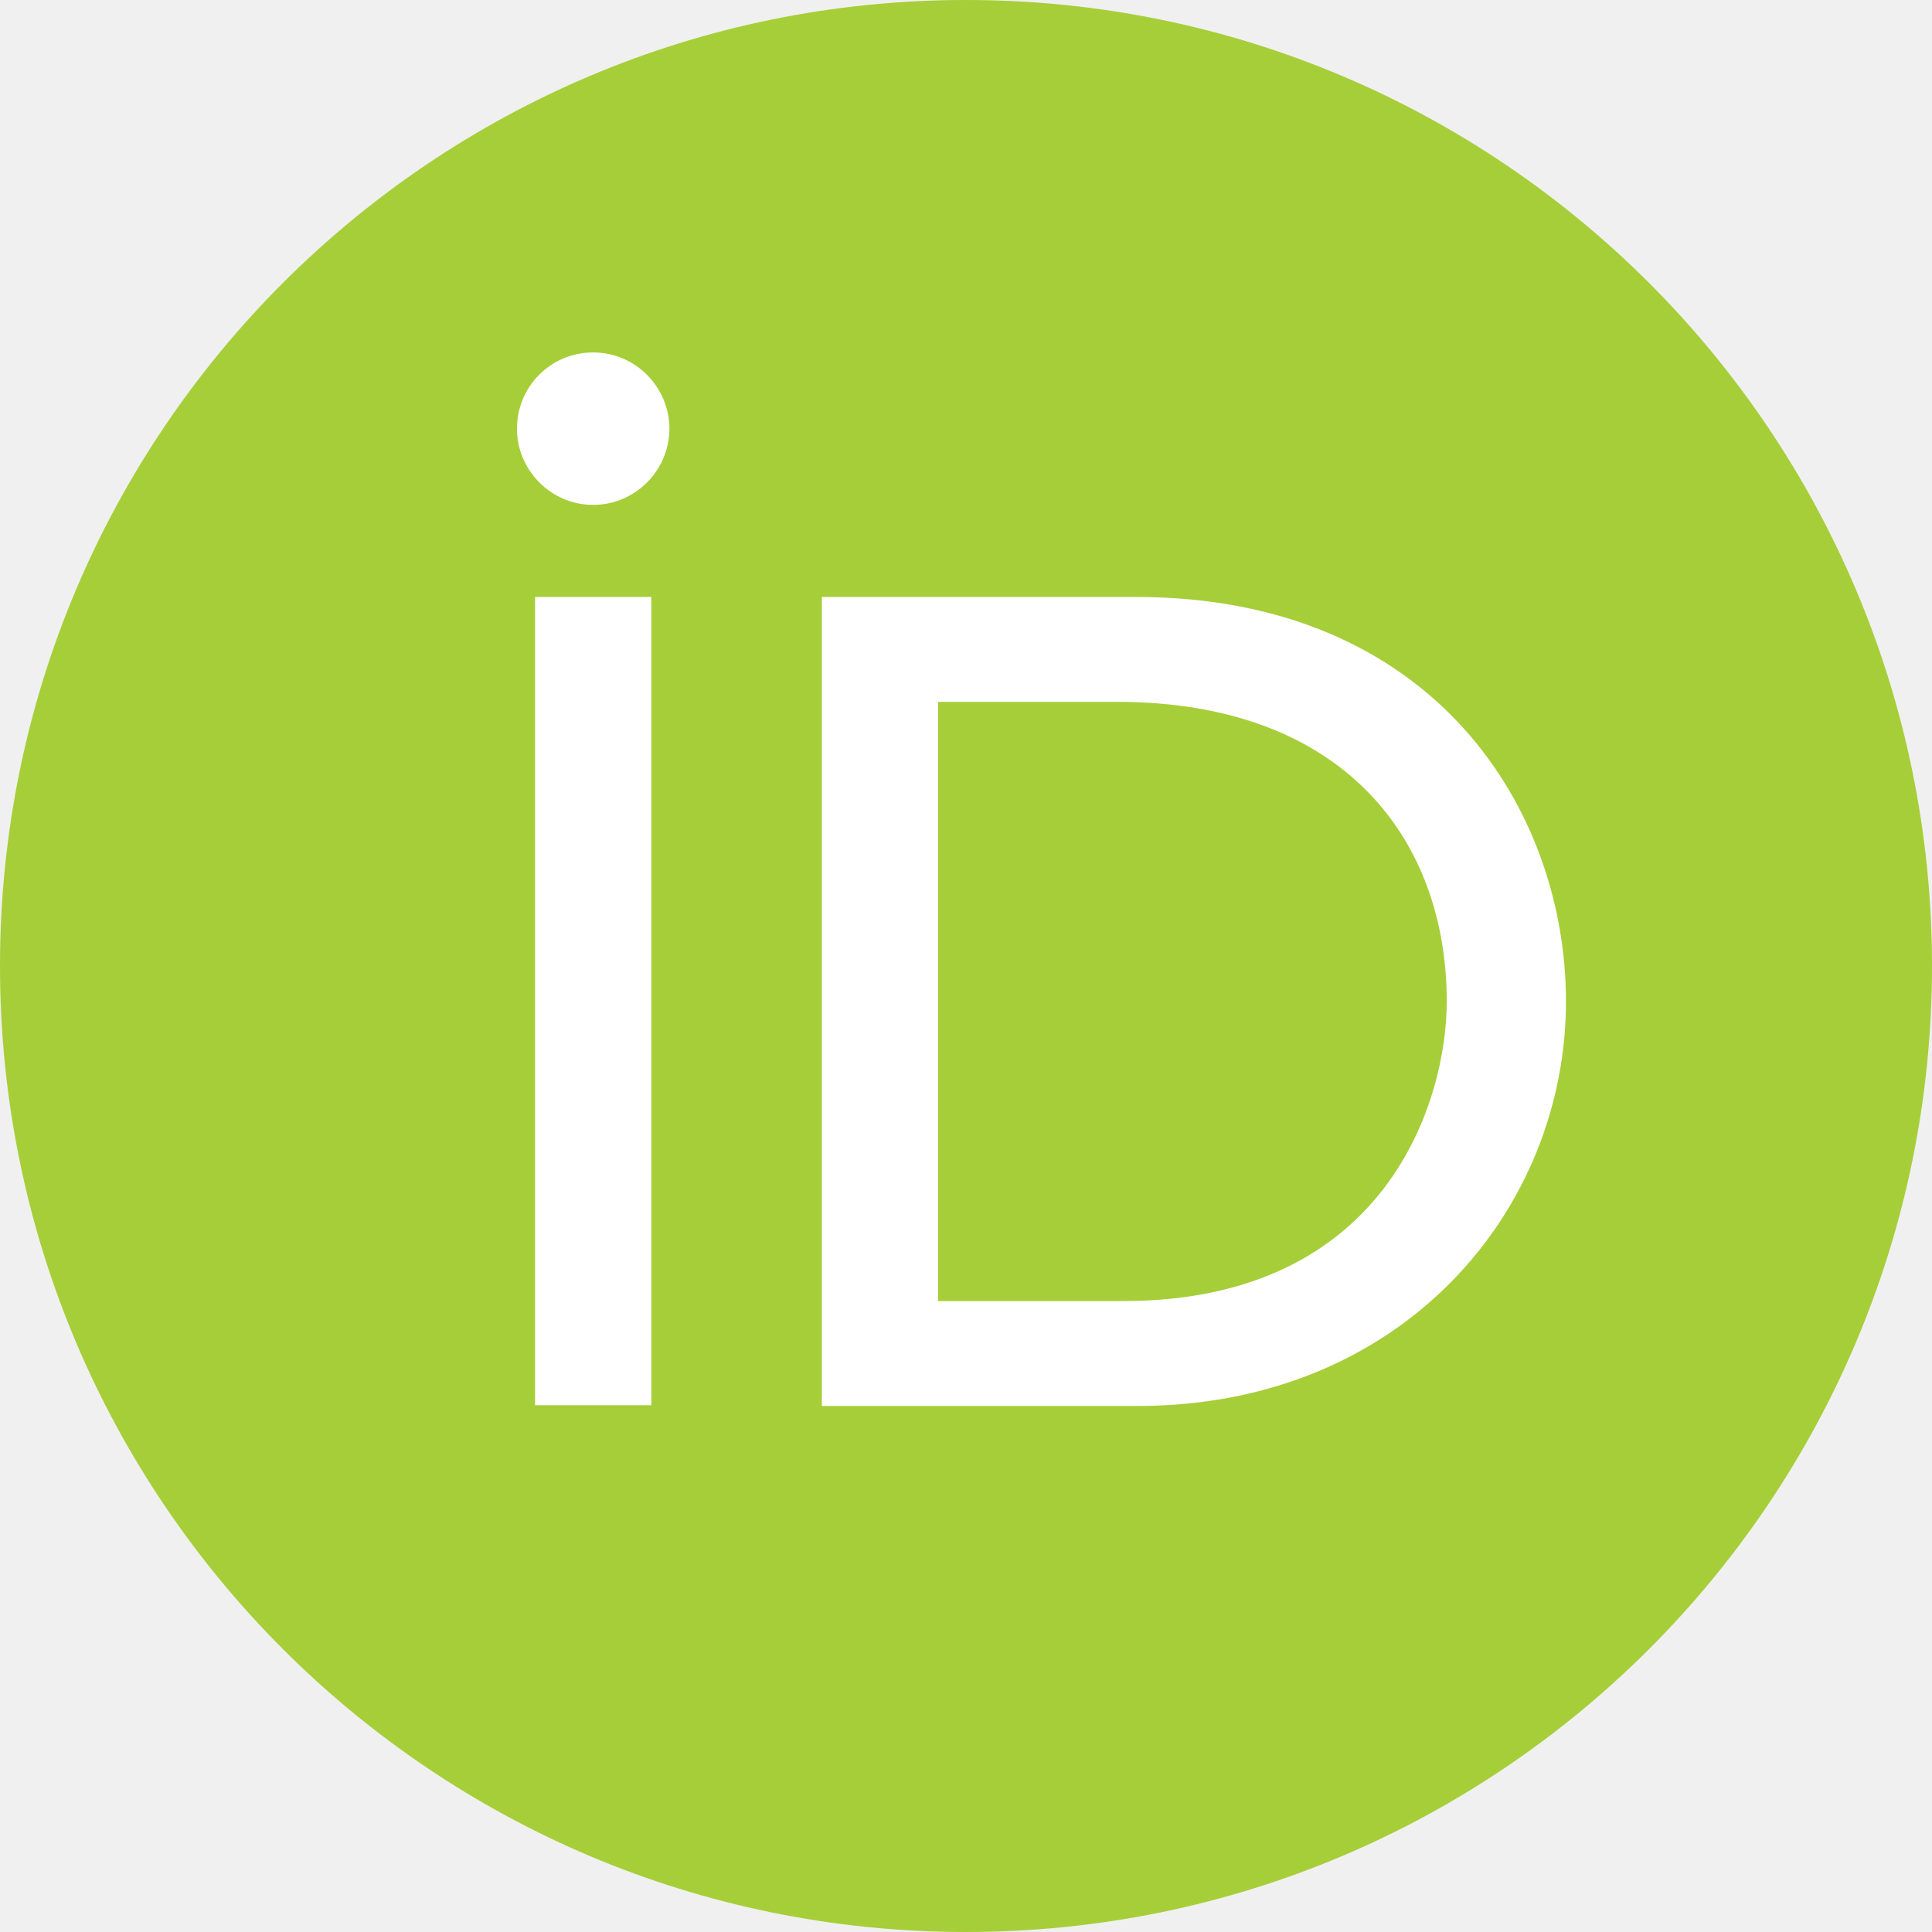
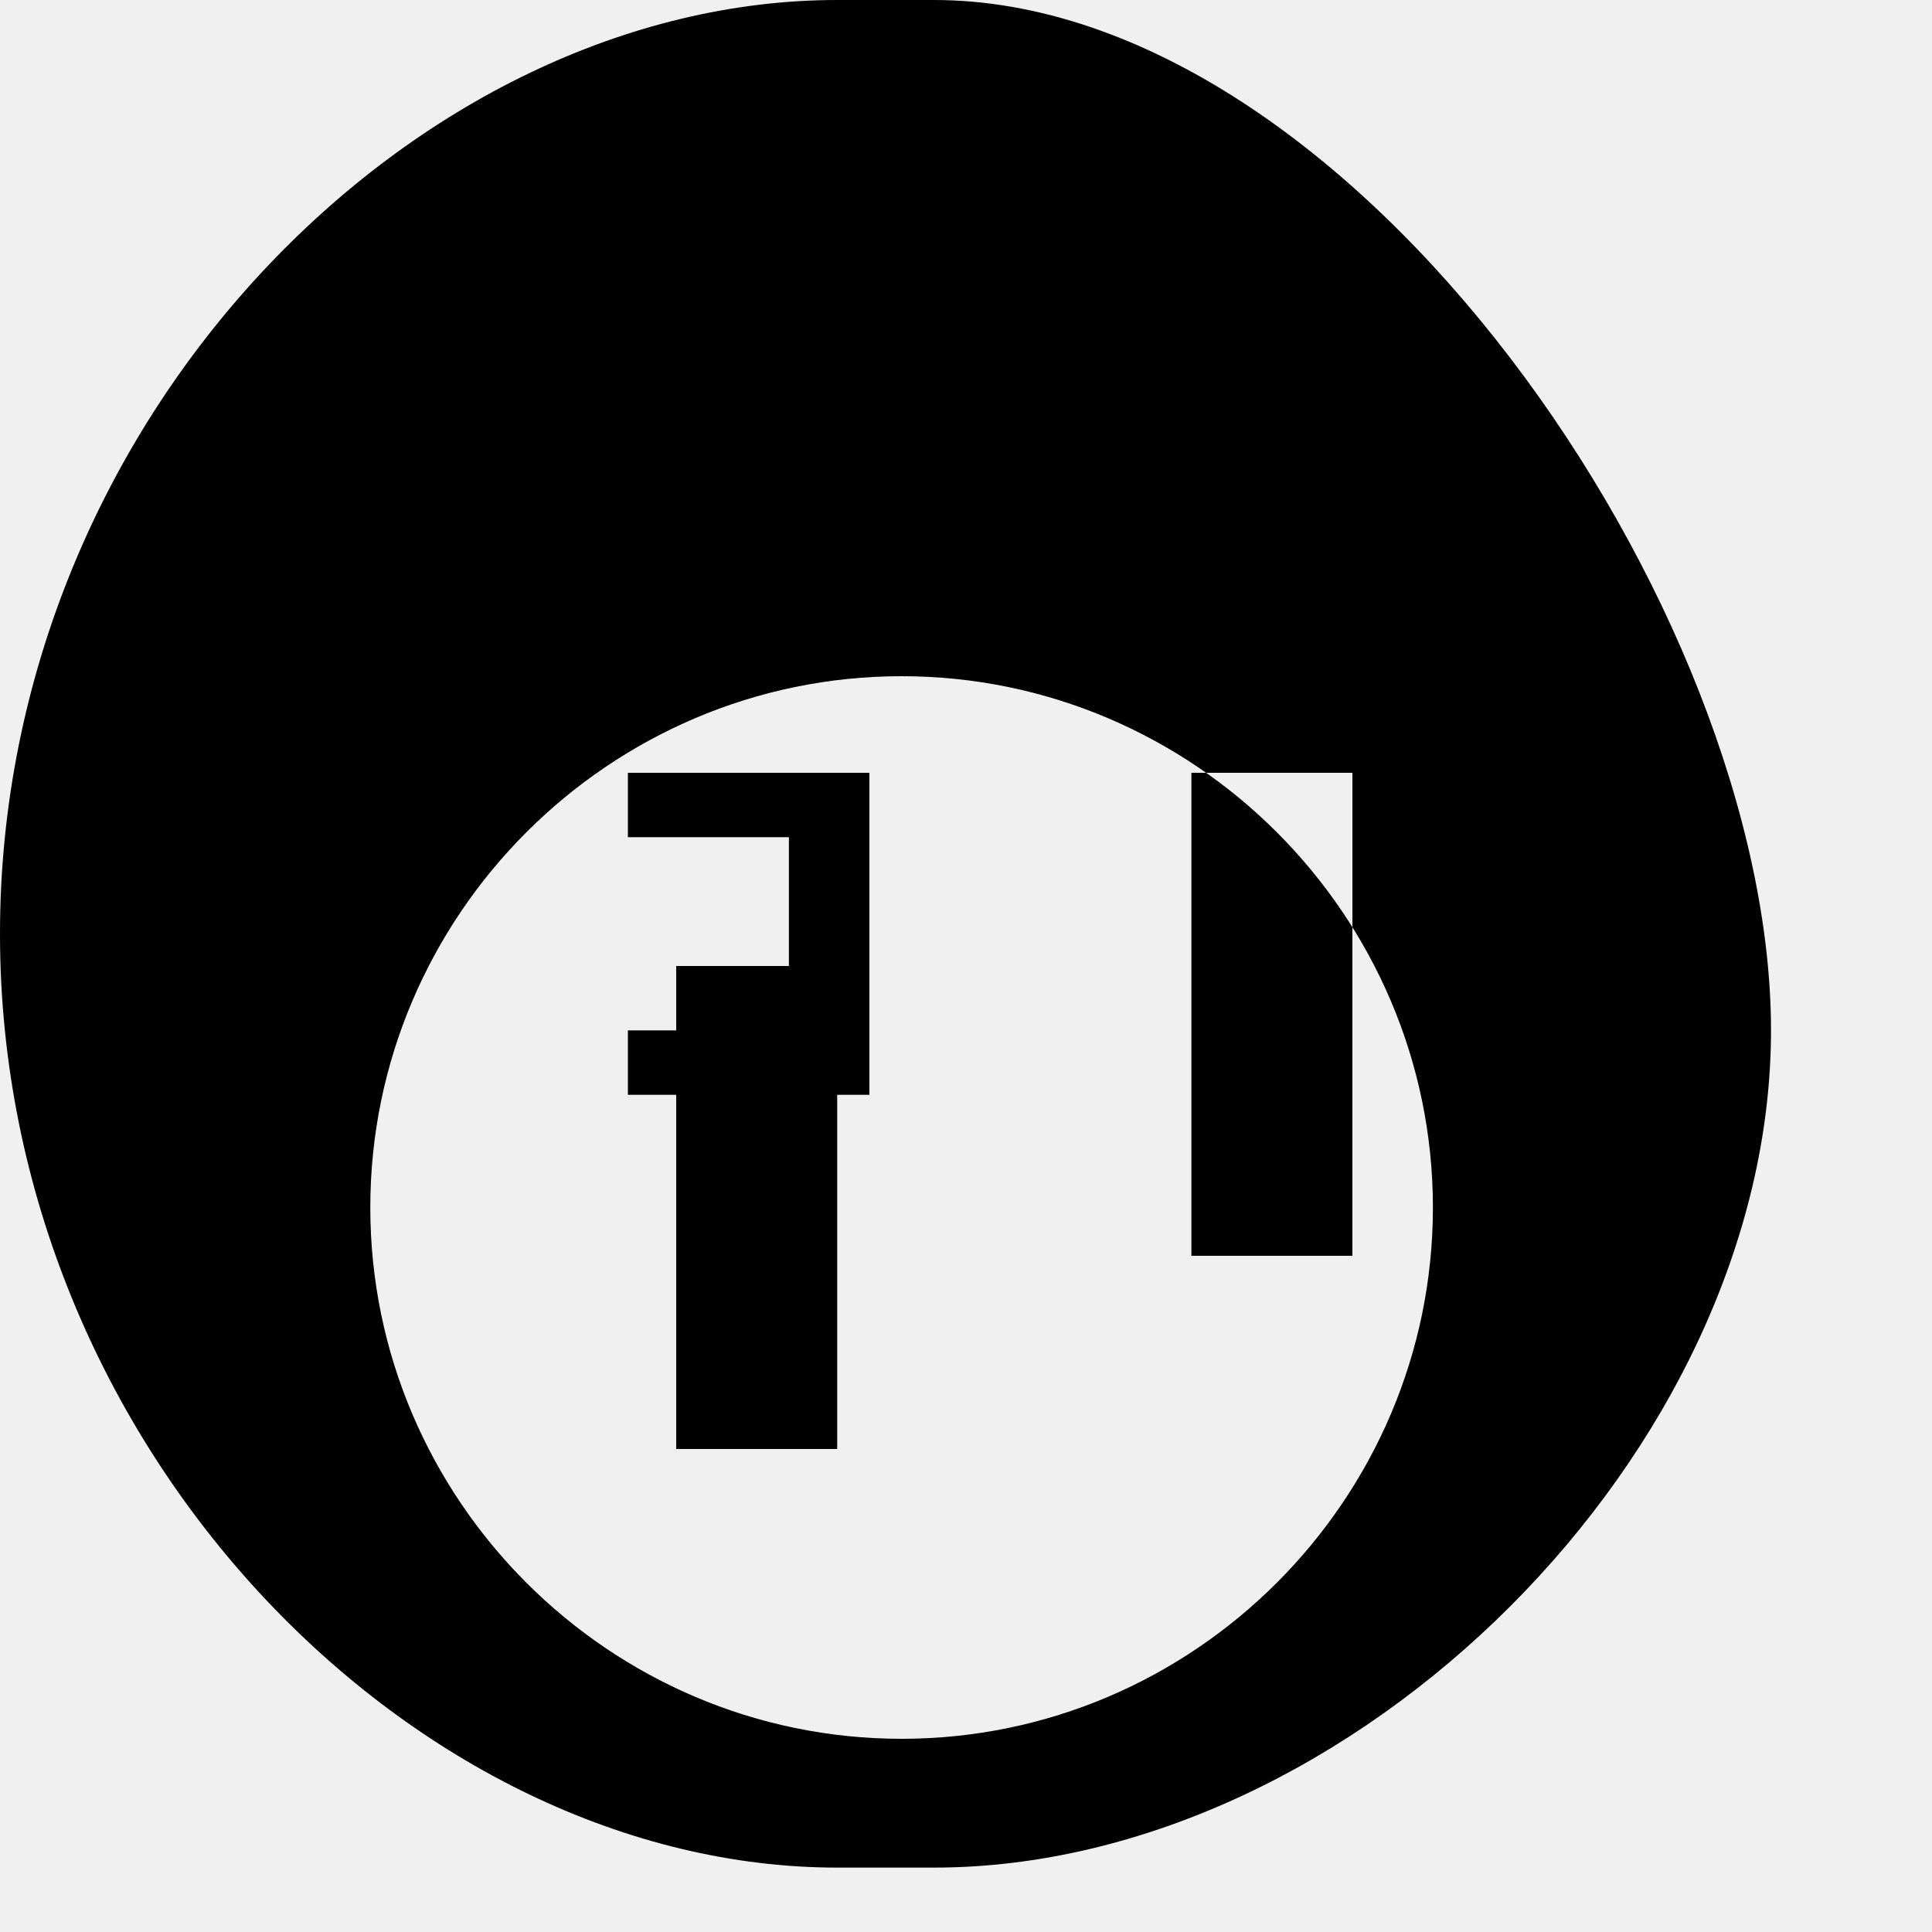
- <svg xmlns="http://www.w3.org/2000/svg" version="1.1" id="Layer_1" x="0px" y="0px" viewBox="0 0 256 256" style="enable-background:new 0 0 256 256;" xml:space="preserve">
-   <style type="text/css">
- 	.st0{fill:#A6CE39;}
- 	.st1{fill:#FFFFFF;}
- </style>
-   <path class="st0" d="M256,128c0,70.7-57.3,128-128,128C57.3,256,0,198.7,0,128C0,57.3,57.3,0,128,0C198.7,0,256,57.3,256,128z" />
-   <g>
-     <path class="st1" d="M86.3,186.2H70.9V79.1h15.4v48.4V186.2z" />
-     <path class="st1" d="M108.9,79.1h41.6c39.6,0,57,28.3,57,53.6c0,27.5-21.5,53.6-56.8,53.6h-41.8V79.1z M124.3,172.4h24.5   c34.9,0,42.9-26.5,42.9-39.7c0-21.5-13.7-39.7-43.7-39.7h-23.7V172.4z" />
-     <path class="st1" d="M88.7,56.8c0,5.5-4.5,10.1-10.1,10.1c-5.6,0-10.1-4.6-10.1-10.1c0-5.6,4.5-10.1,10.1-10.1   C84.2,46.7,88.7,51.3,88.7,56.8z" />
-   </g>
+ <svg xmlns="http://www.w3.org/2000/svg" viewBox="0 0 24 24" width="24" height="24">
+   <path d="M11.6 0h-1.2C5.18 0 0 5.18 0 11.6S5.18 23.2 10.4 23.2h1.2c5.22 0 10.4-5.18 10.4-10.4S16.82 0 11.6 0zm-.4 21.6c-3.63 0-6.6-2.97-6.6-6.6 0-3.63 2.97-6.6 6.6-6.6 3.63 0 6.6 2.97 6.6 6.6 0 3.63-2.97 6.6-6.6 6.6zm-.8-9.6h-2v6h2v-6zm.4-2.4h-3v.8h2v2.4h-2v.8h3v-4zm6 6h-2v-6h2v6z" />
</svg>
